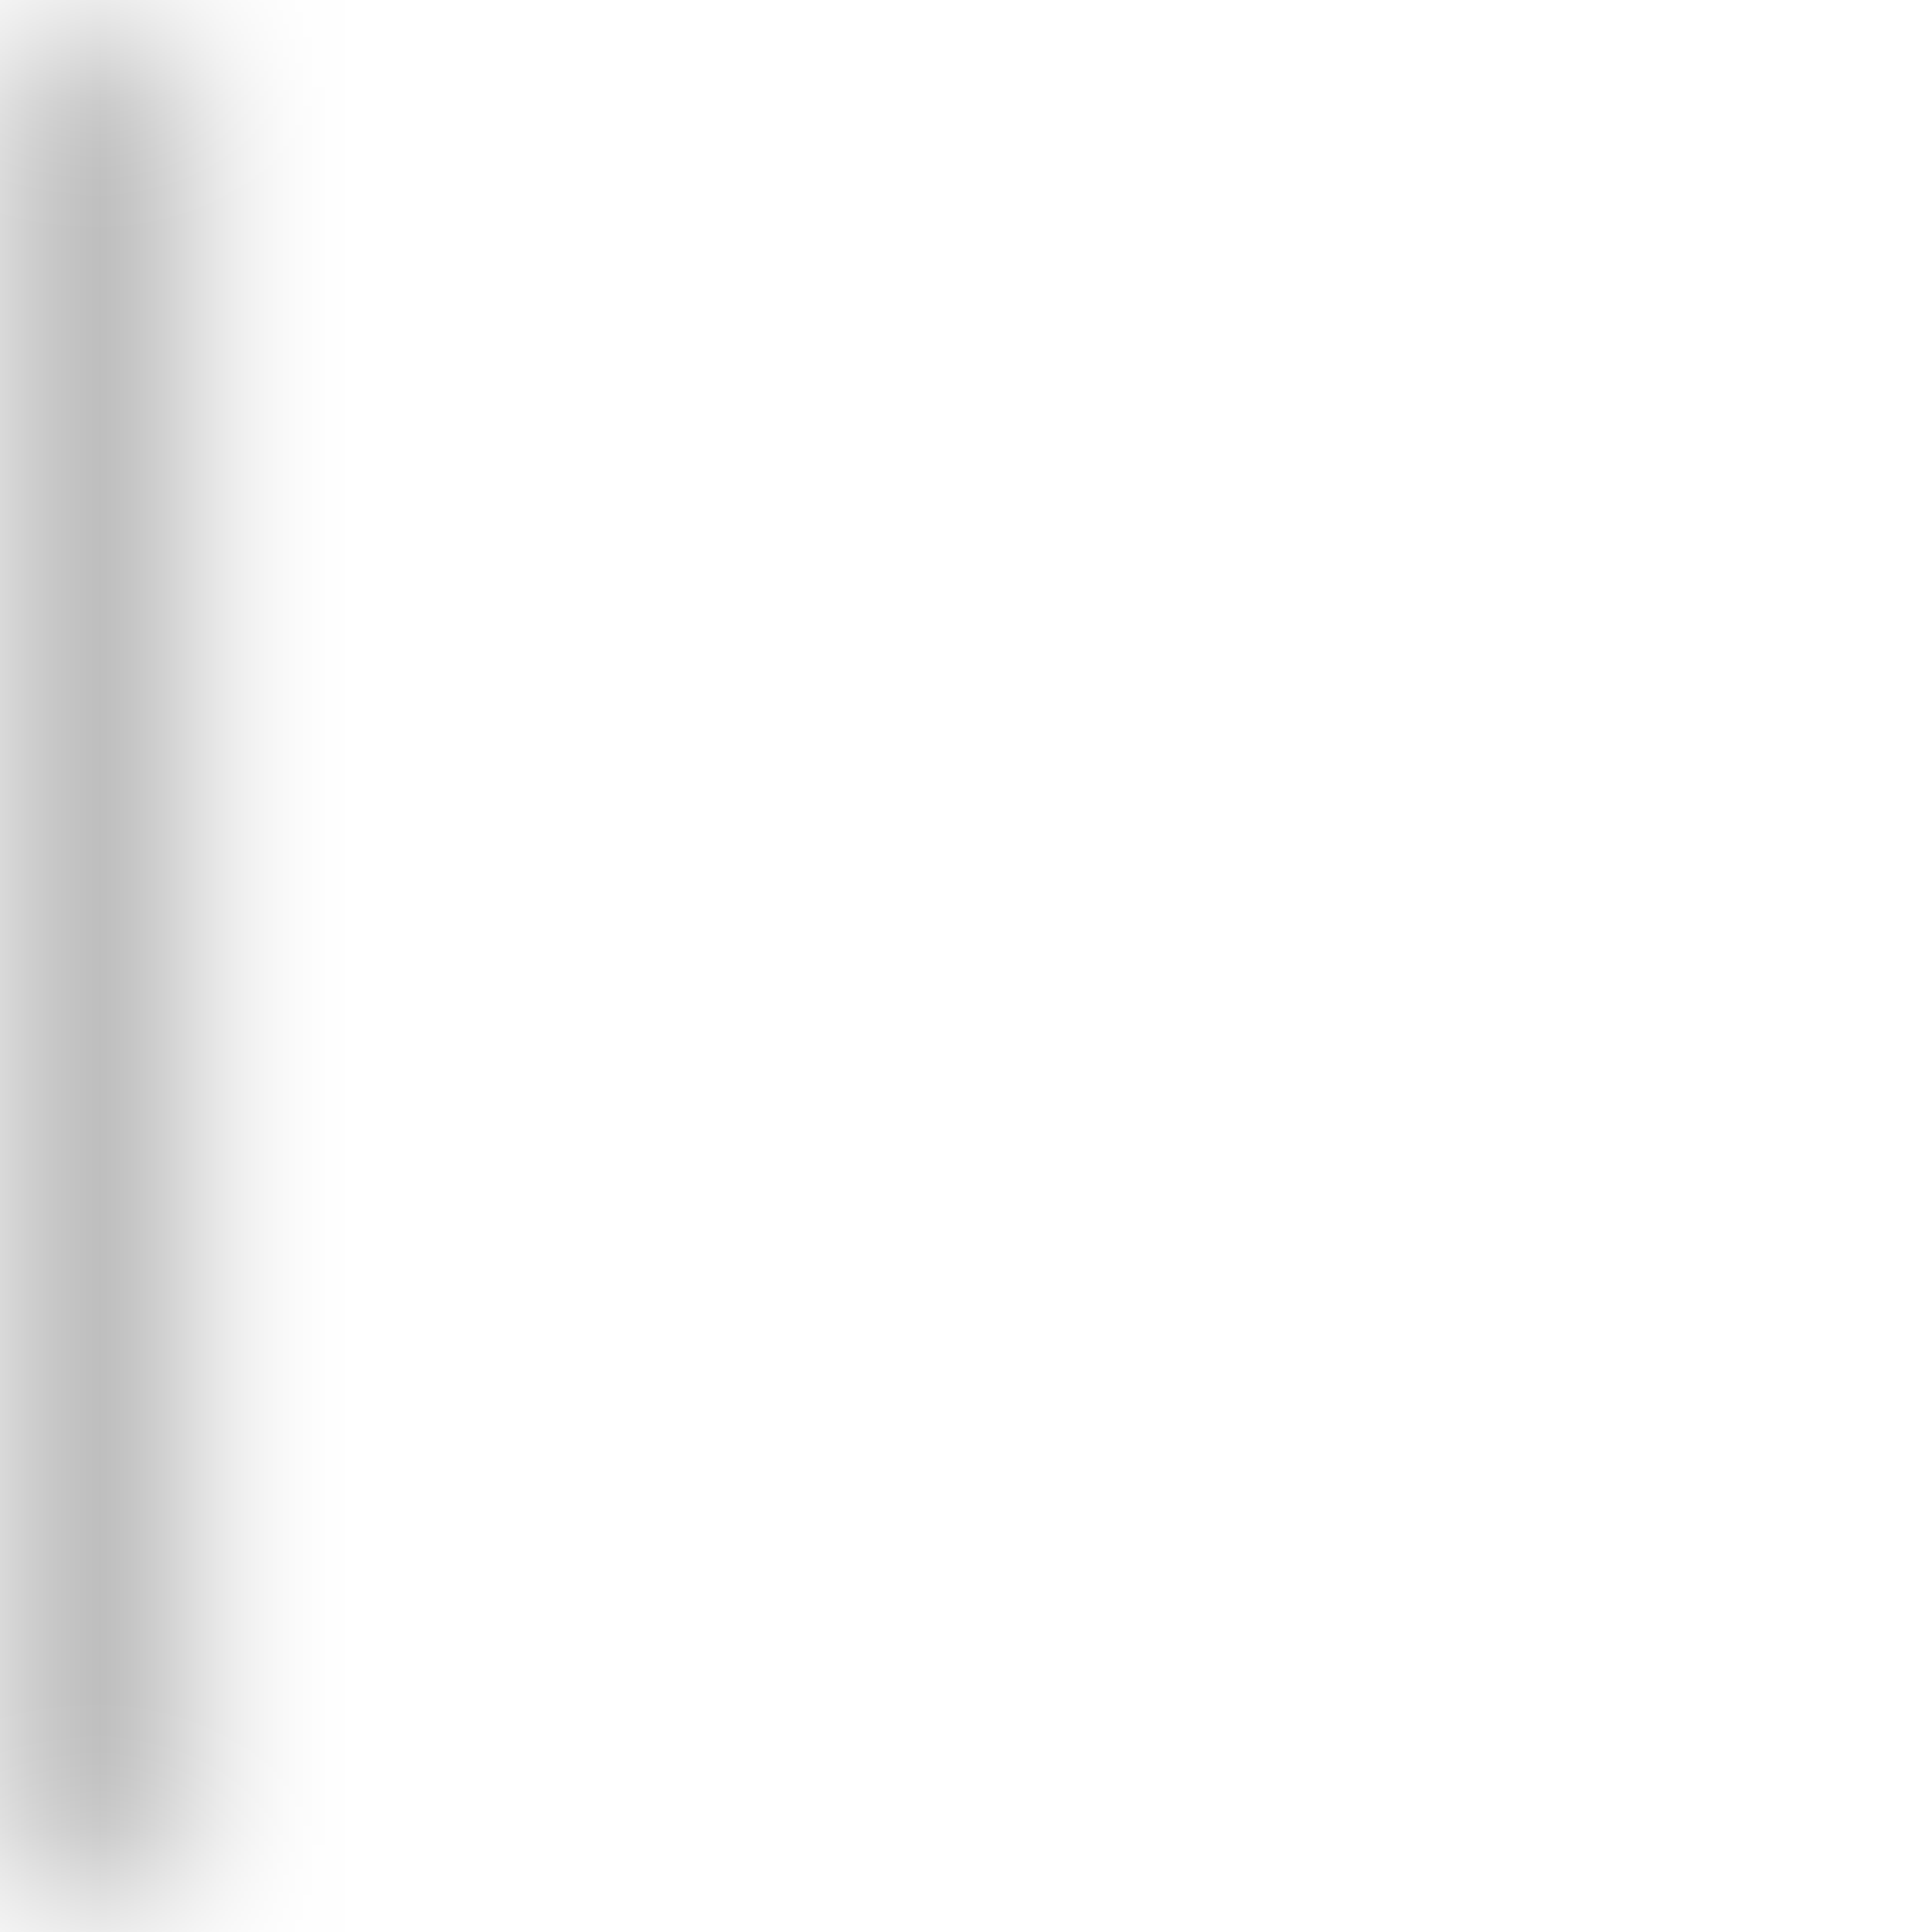
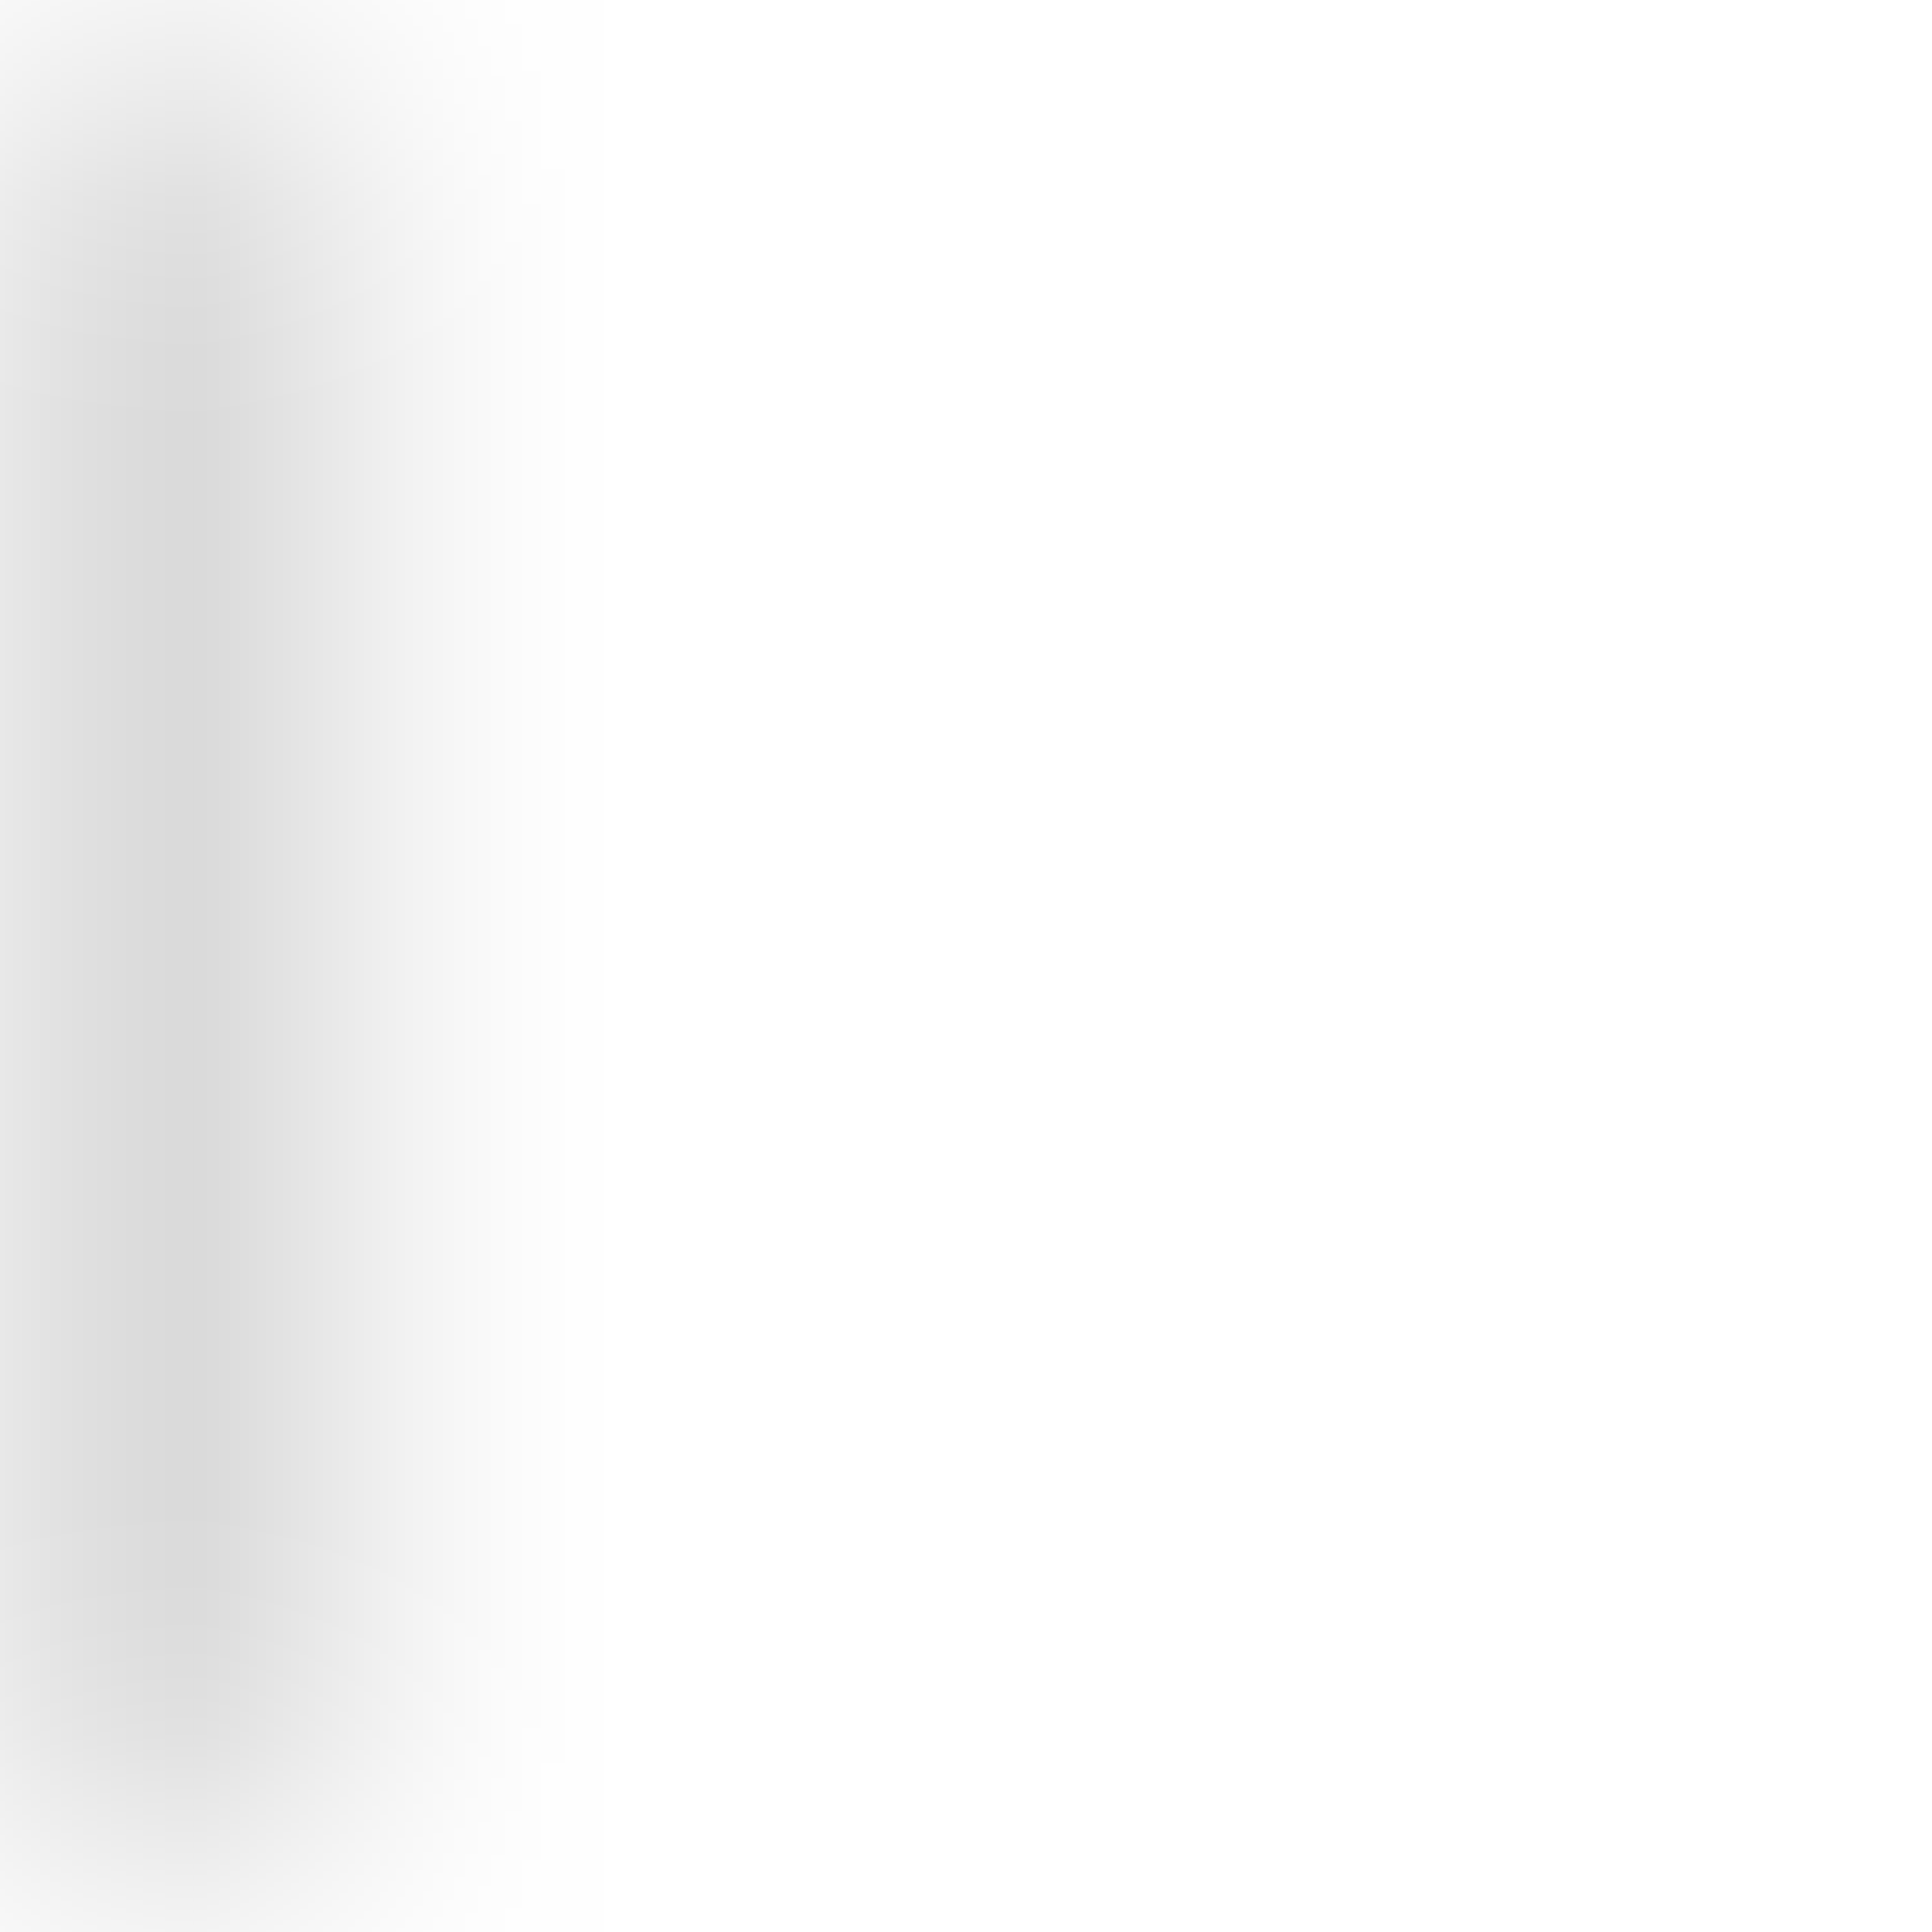
<svg xmlns="http://www.w3.org/2000/svg" viewBox="0 0 86 86" height="86" width="86">
  <defs>
-     <filter id="filter815" style="color-interpolation-filters:sRGB">
-       <feGaussianBlur stdDeviation="4.0" />
+     <filter id="filter1016" style="color-interpolation-filters:sRGB">
+       <feGaussianBlur result="blur" stdDeviation="12 12" />
    </filter>
-     <clipPath id="clipPath862" clipPathUnits="userSpaceOnUse">
-       <rect y="11.481" x="2.095" height="72.486" width="72.486" />
+     <clipPath id="clipPath1623" clipPathUnits="userSpaceOnUse">
+       <rect y="86" x="86" height="86" width="86" />
    </clipPath>
  </defs>
-   <path clip-path="url(#clipPath862)" transform="matrix(1.186441,0,0,1.186441,-2.485952,-13.62126)" style="stroke-width:0.843;filter:url(#filter815)" d="m -2.551,-3.28 0,103.2 h 8.018 l 0,-95.182 H 83.449 v -8.018 z" />
+   <g transform="translate(-86,-86)">
+     <path clip-path="url(#clipPath1623)" style="filter:url(#filter1016)" d="M 81,48.568 V 196.051 H 91 V 67.255 c 4.36e-4,-4.857 3.83,-8.687 8.688,-8.688 h 97.092 v -10 z" />
+   </g>
</svg>
